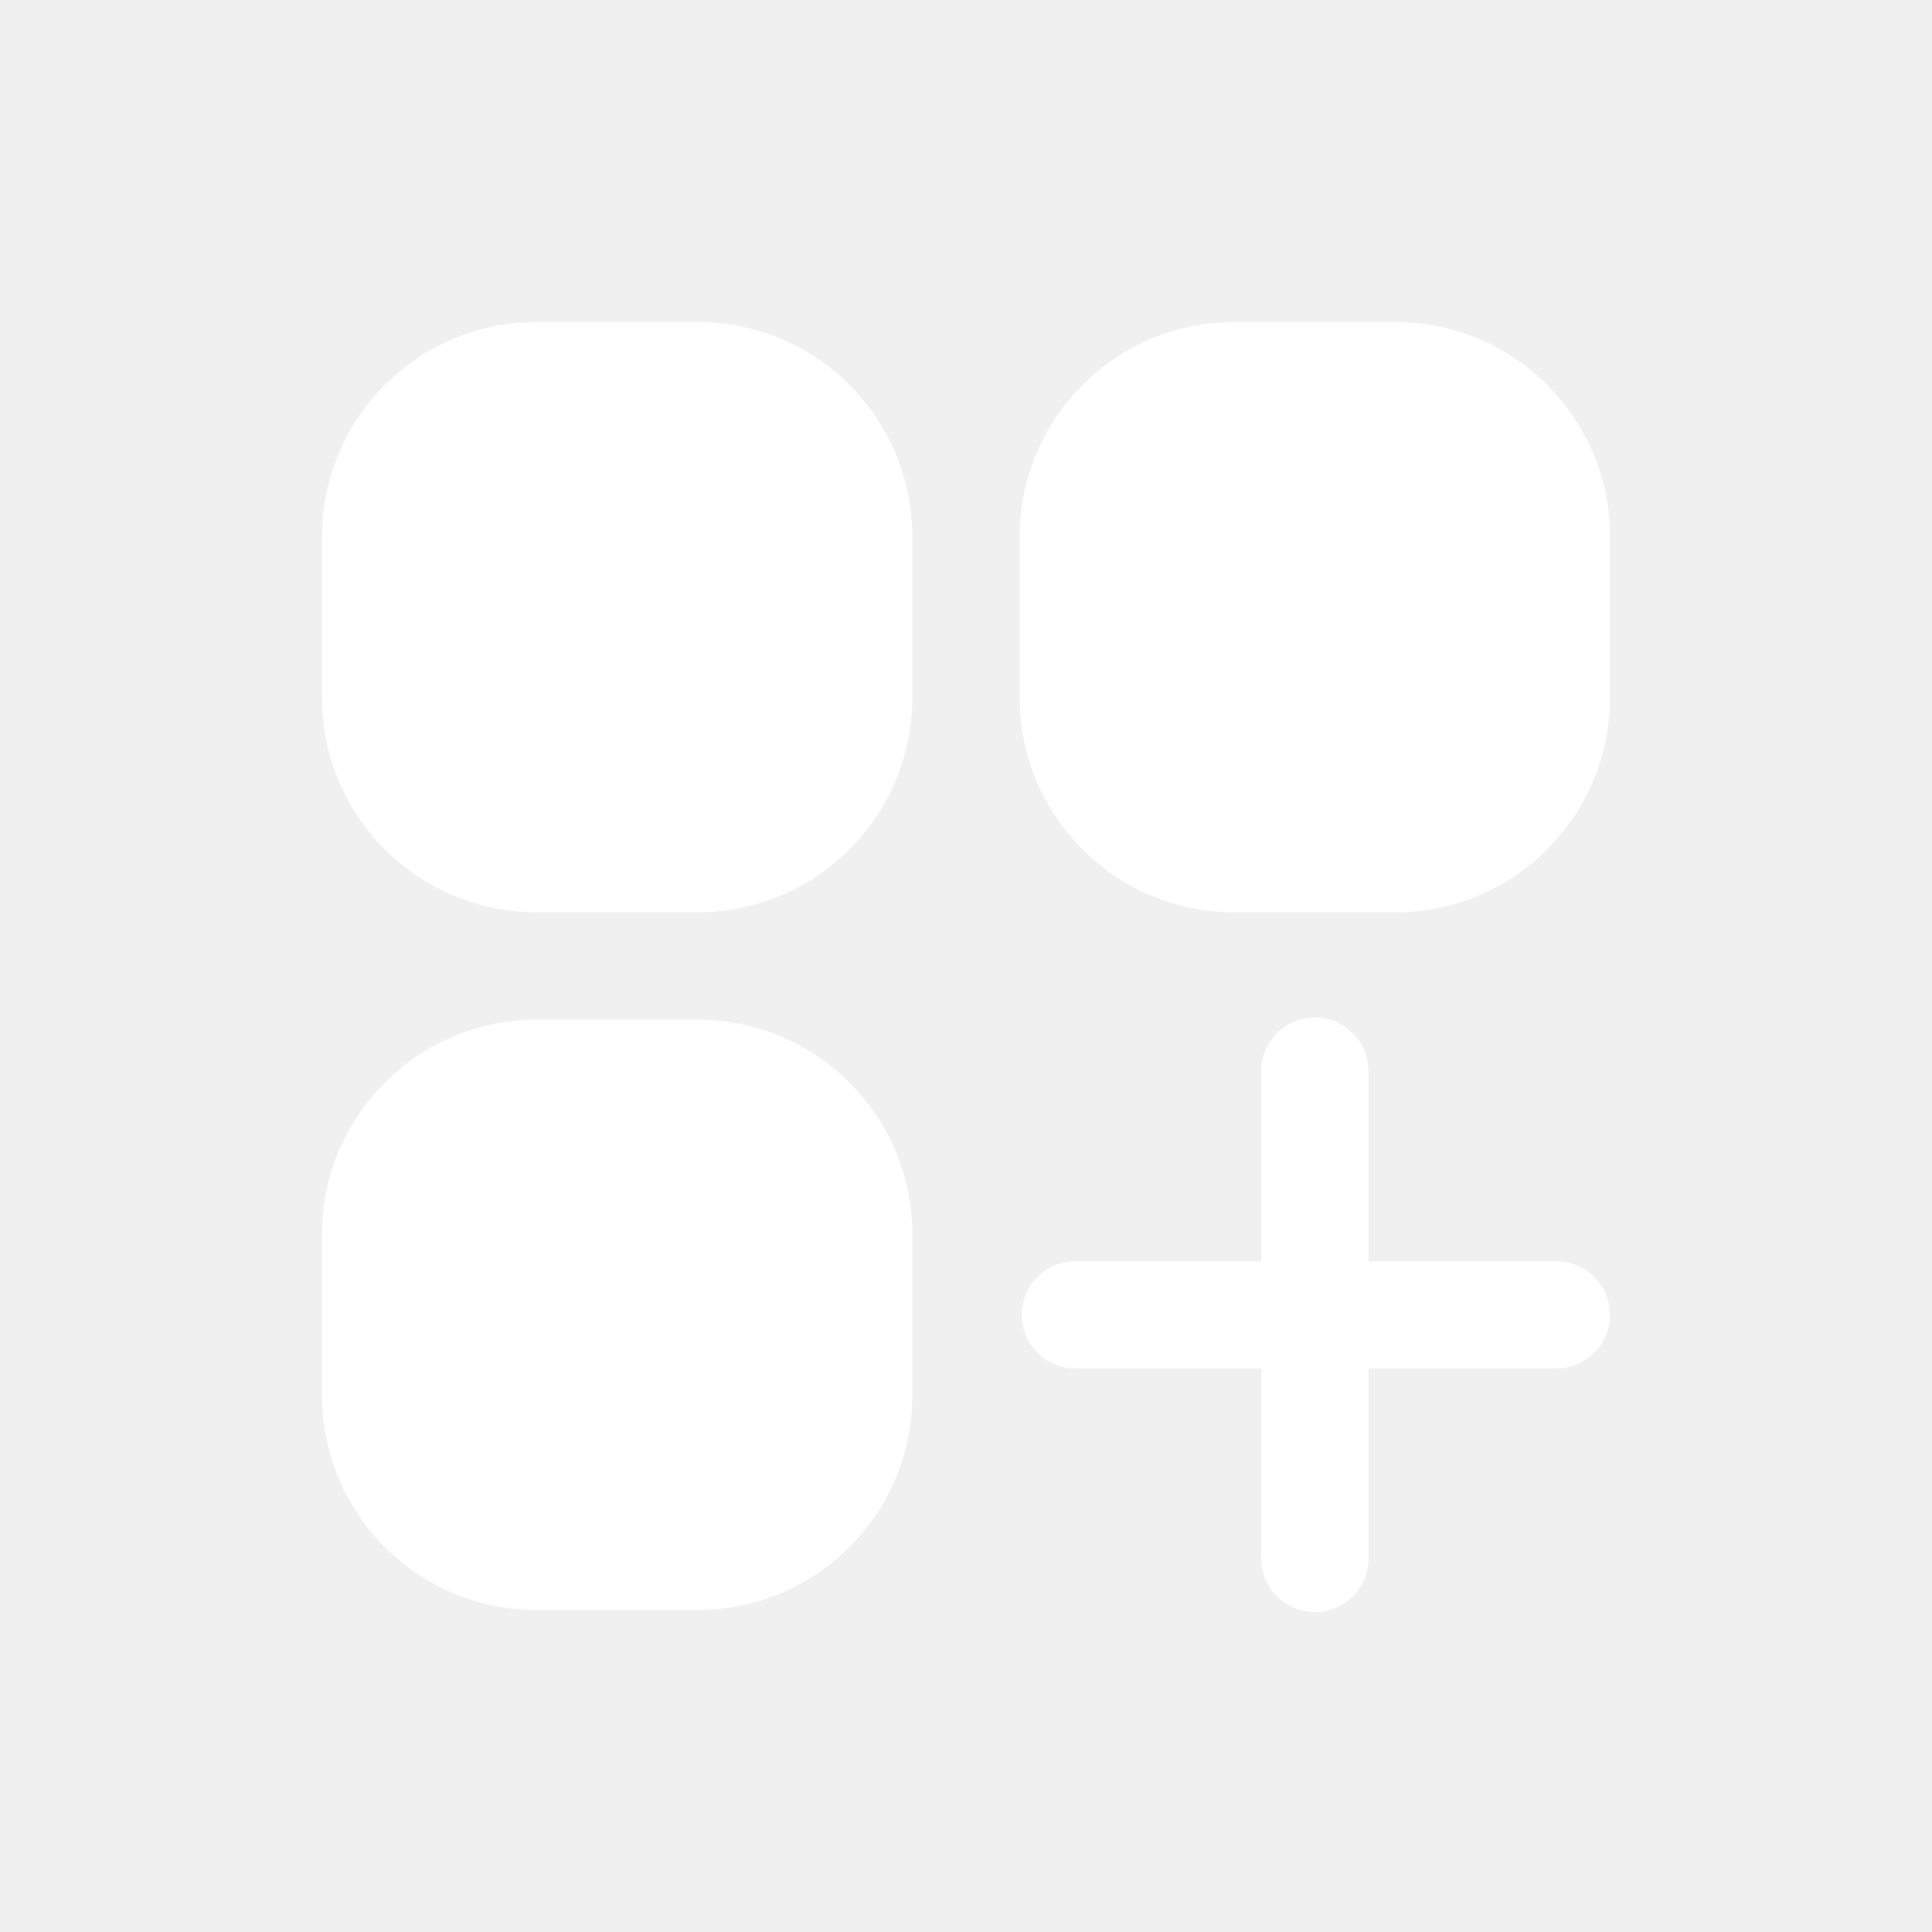
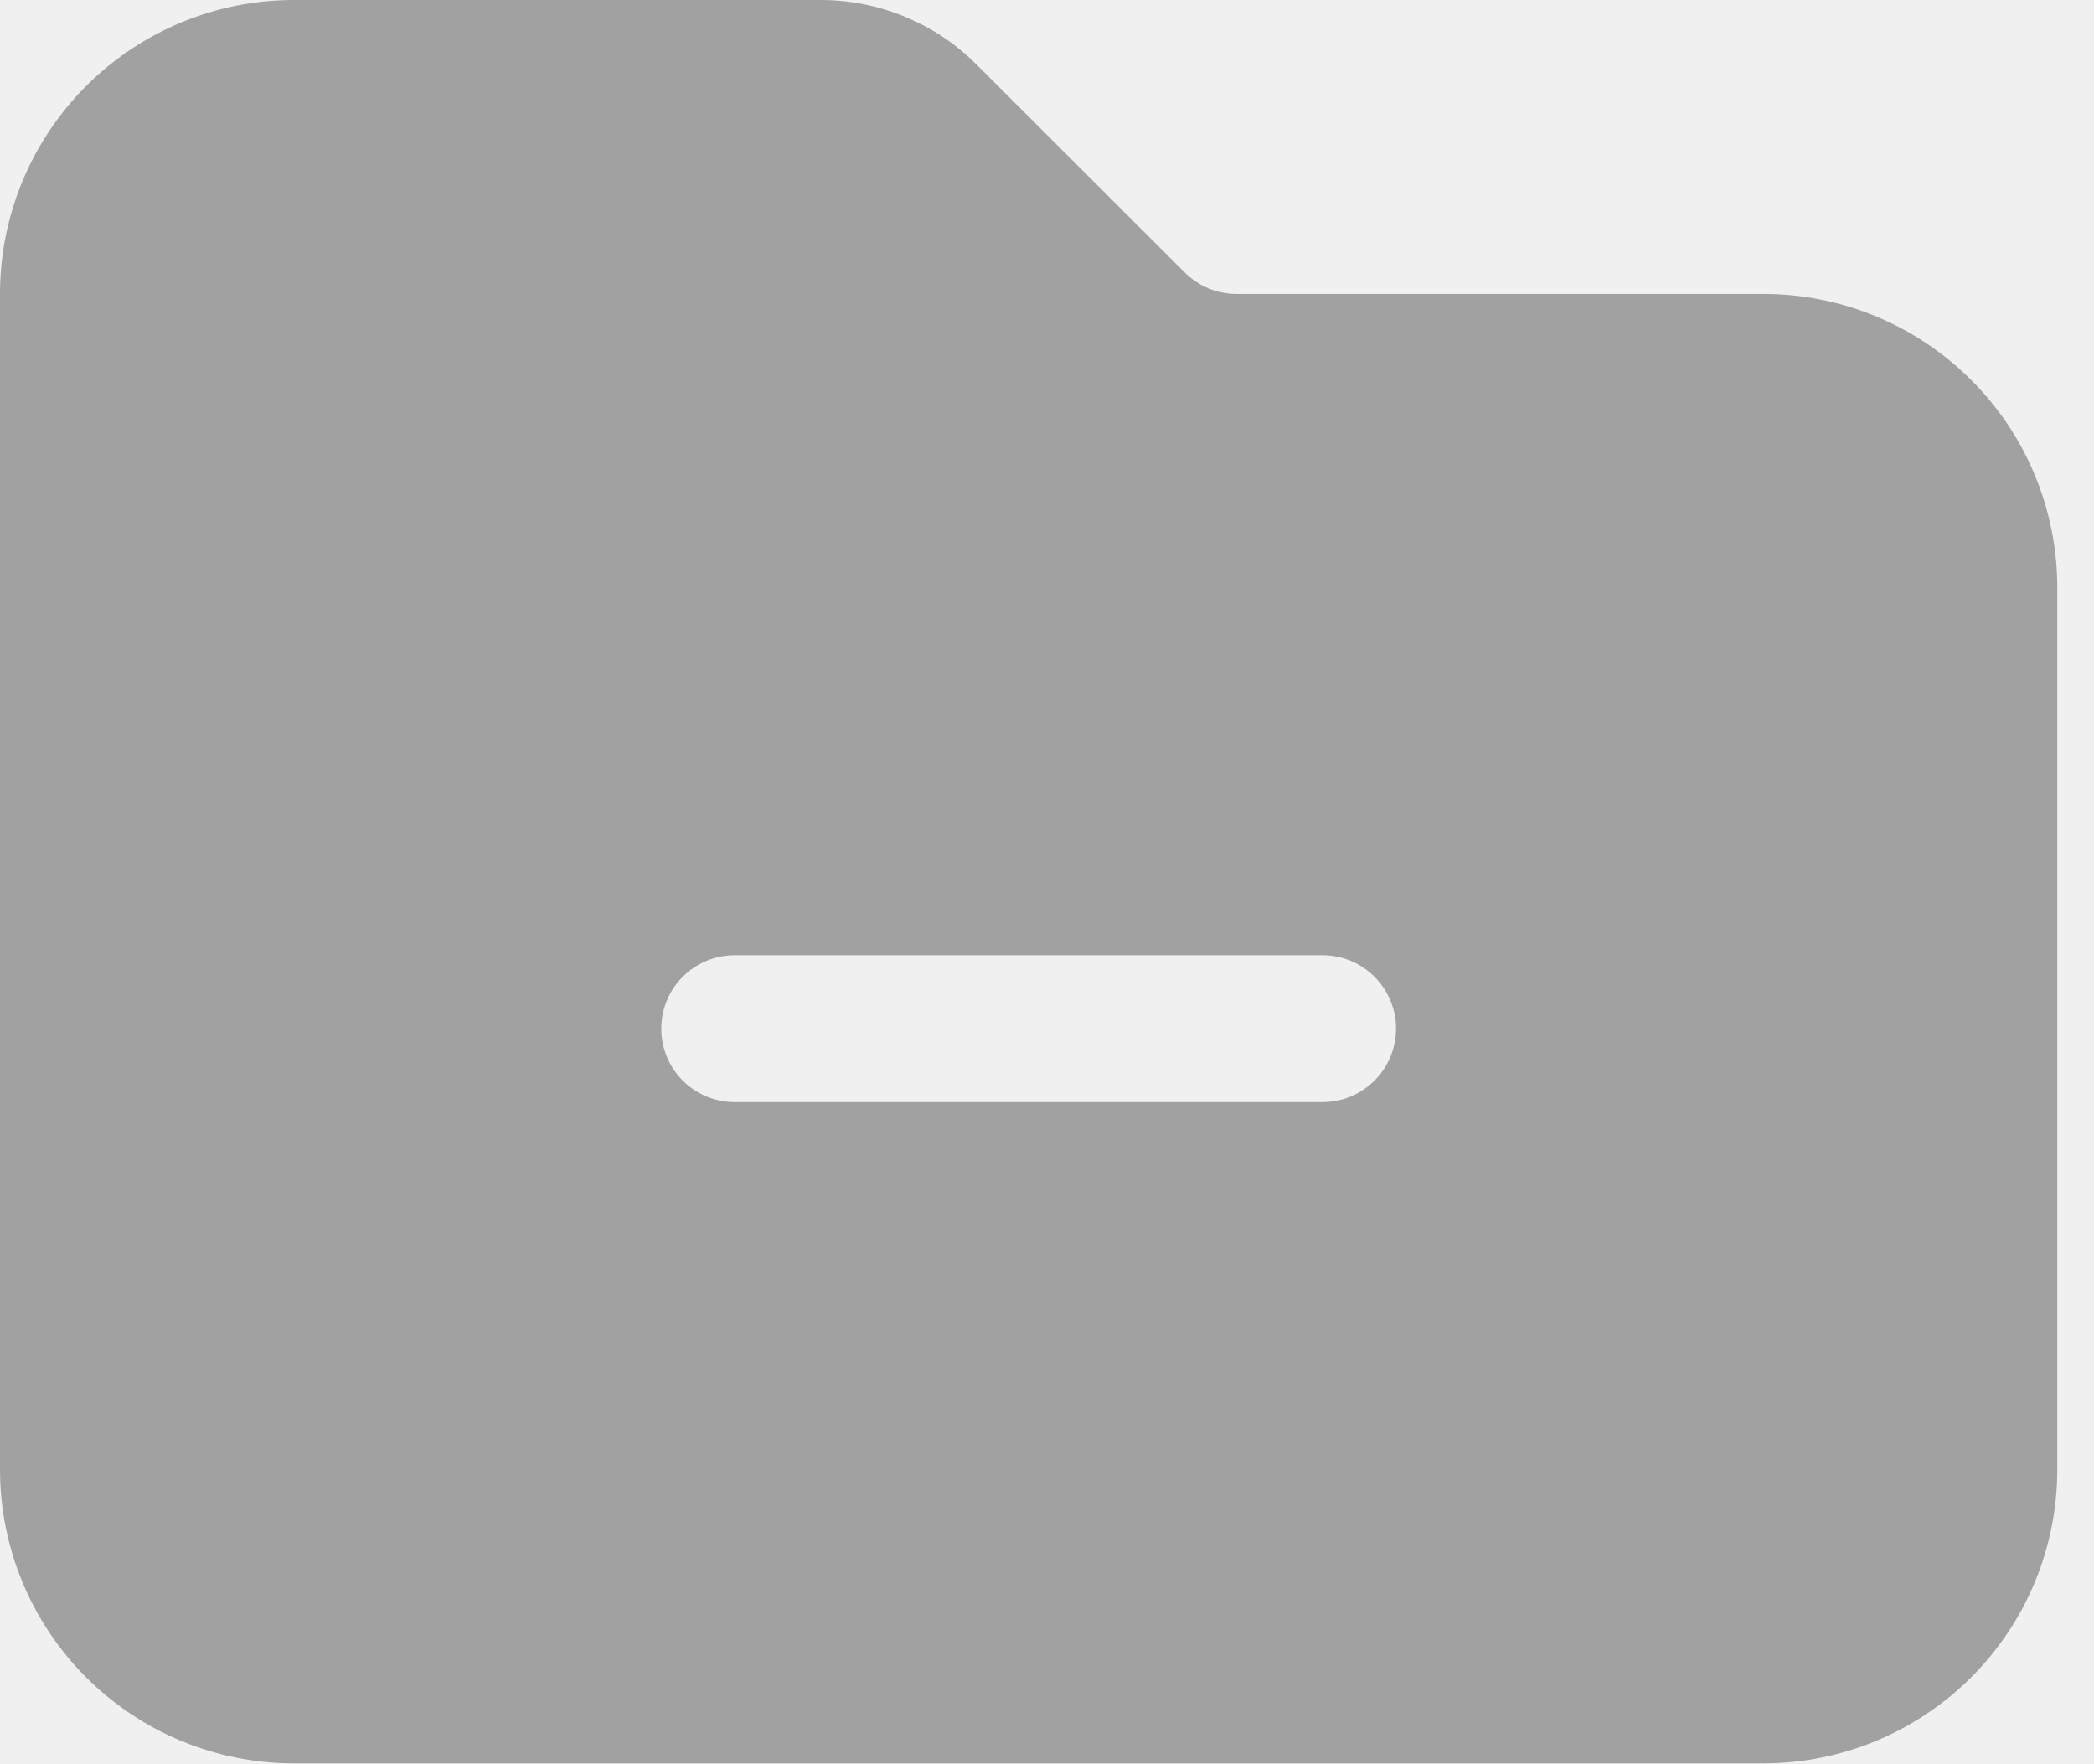
- <svg xmlns="http://www.w3.org/2000/svg" width="24" height="24" fill="none">
-   <path d="M6.667 4A2.667 2.667 0 0 0 4 6.667v2a2.667 2.667 0 0 0 2.667 2.666h2a2.667 2.667 0 0 0 2.666-2.666v-2A2.667 2.667 0 0 0 8.667 4h-2zm8.666 0a2.667 2.667 0 0 0-2.666 2.667v2a2.667 2.667 0 0 0 2.666 2.666h2A2.667 2.667 0 0 0 20 8.667v-2A2.667 2.667 0 0 0 17.333 4h-2zm-8.666 8.667A2.667 2.667 0 0 0 4 15.333v2A2.667 2.667 0 0 0 6.667 20h2a2.667 2.667 0 0 0 2.666-2.667v-2a2.667 2.667 0 0 0-2.666-2.666h-2zM17 13.333a.667.667 0 1 0-1.333 0v2.334h-2.334a.667.667 0 0 0 0 1.333h2.334v2.333a.667.667 0 1 0 1.333 0V17h2.333a.666.666 0 1 0 0-1.333H17v-2.334z" fill="#fff" />
+ <svg xmlns="http://www.w3.org/2000/svg" width="19" height="16" viewBox="0 0 19 16" fill="none">
+   <path fill-rule="evenodd" clip-rule="evenodd" d="M16 16C16.707 16 17.386 15.719 17.886 15.219C18.386 14.719 18.667 14.041 18.667 13.333V5.333C18.667 4.626 18.386 3.948 17.886 3.448C17.386 2.948 16.707 2.667 16 2.667H11.219C11.042 2.667 10.873 2.596 10.748 2.471L8.862 0.587C8.677 0.401 8.456 0.253 8.213 0.153C7.971 0.052 7.711 0 7.448 0H2.667C1.959 0 1.281 0.281 0.781 0.781C0.281 1.281 0 1.959 0 2.667V13.333C0 14.041 0.281 14.719 0.781 15.219C1.281 15.719 1.959 16 2.667 16H16ZM6.667 8.667C6.49 8.667 6.32 8.737 6.195 8.862C6.07 8.987 6 9.157 6 9.333C6 9.51 6.07 9.68 6.195 9.805C6.32 9.93 6.49 10 6.667 10H12C12.177 10 12.346 9.93 12.471 9.805C12.596 9.68 12.667 9.51 12.667 9.333C12.667 9.157 12.596 8.987 12.471 8.862C12.346 8.737 12.177 8.667 12 8.667H6.667Z" fill="#A1A1A2" />
</svg>
